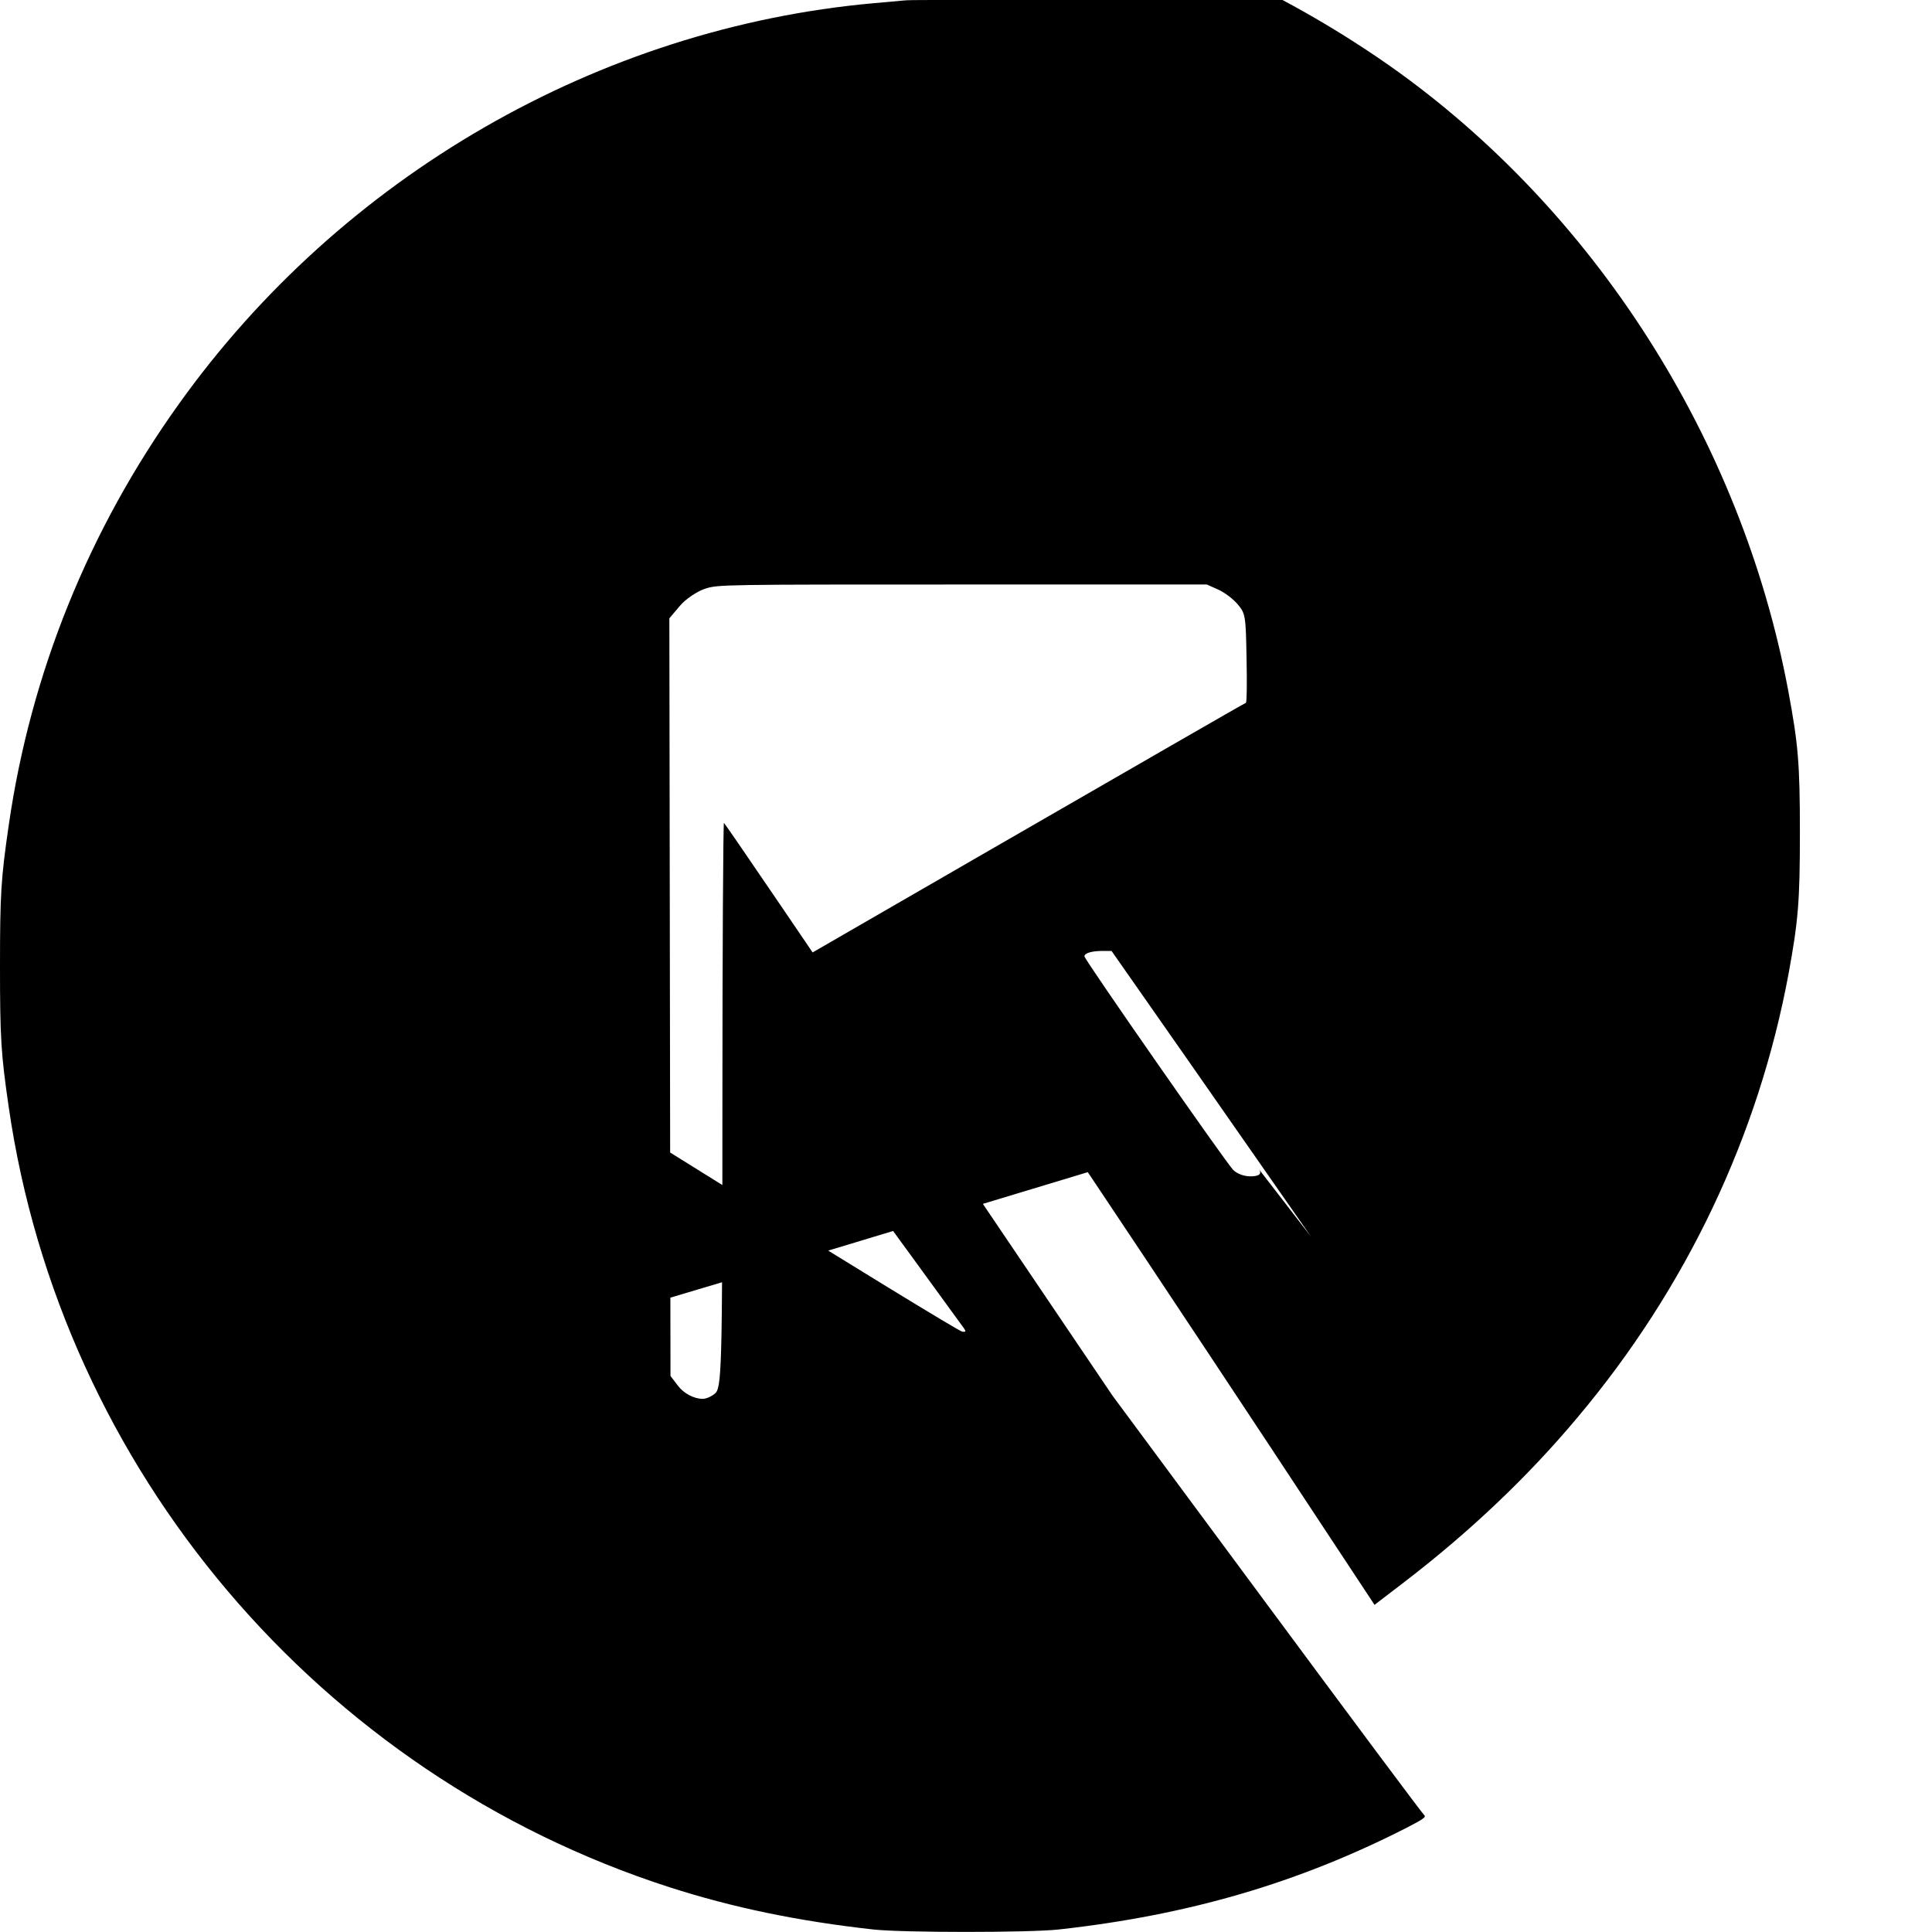
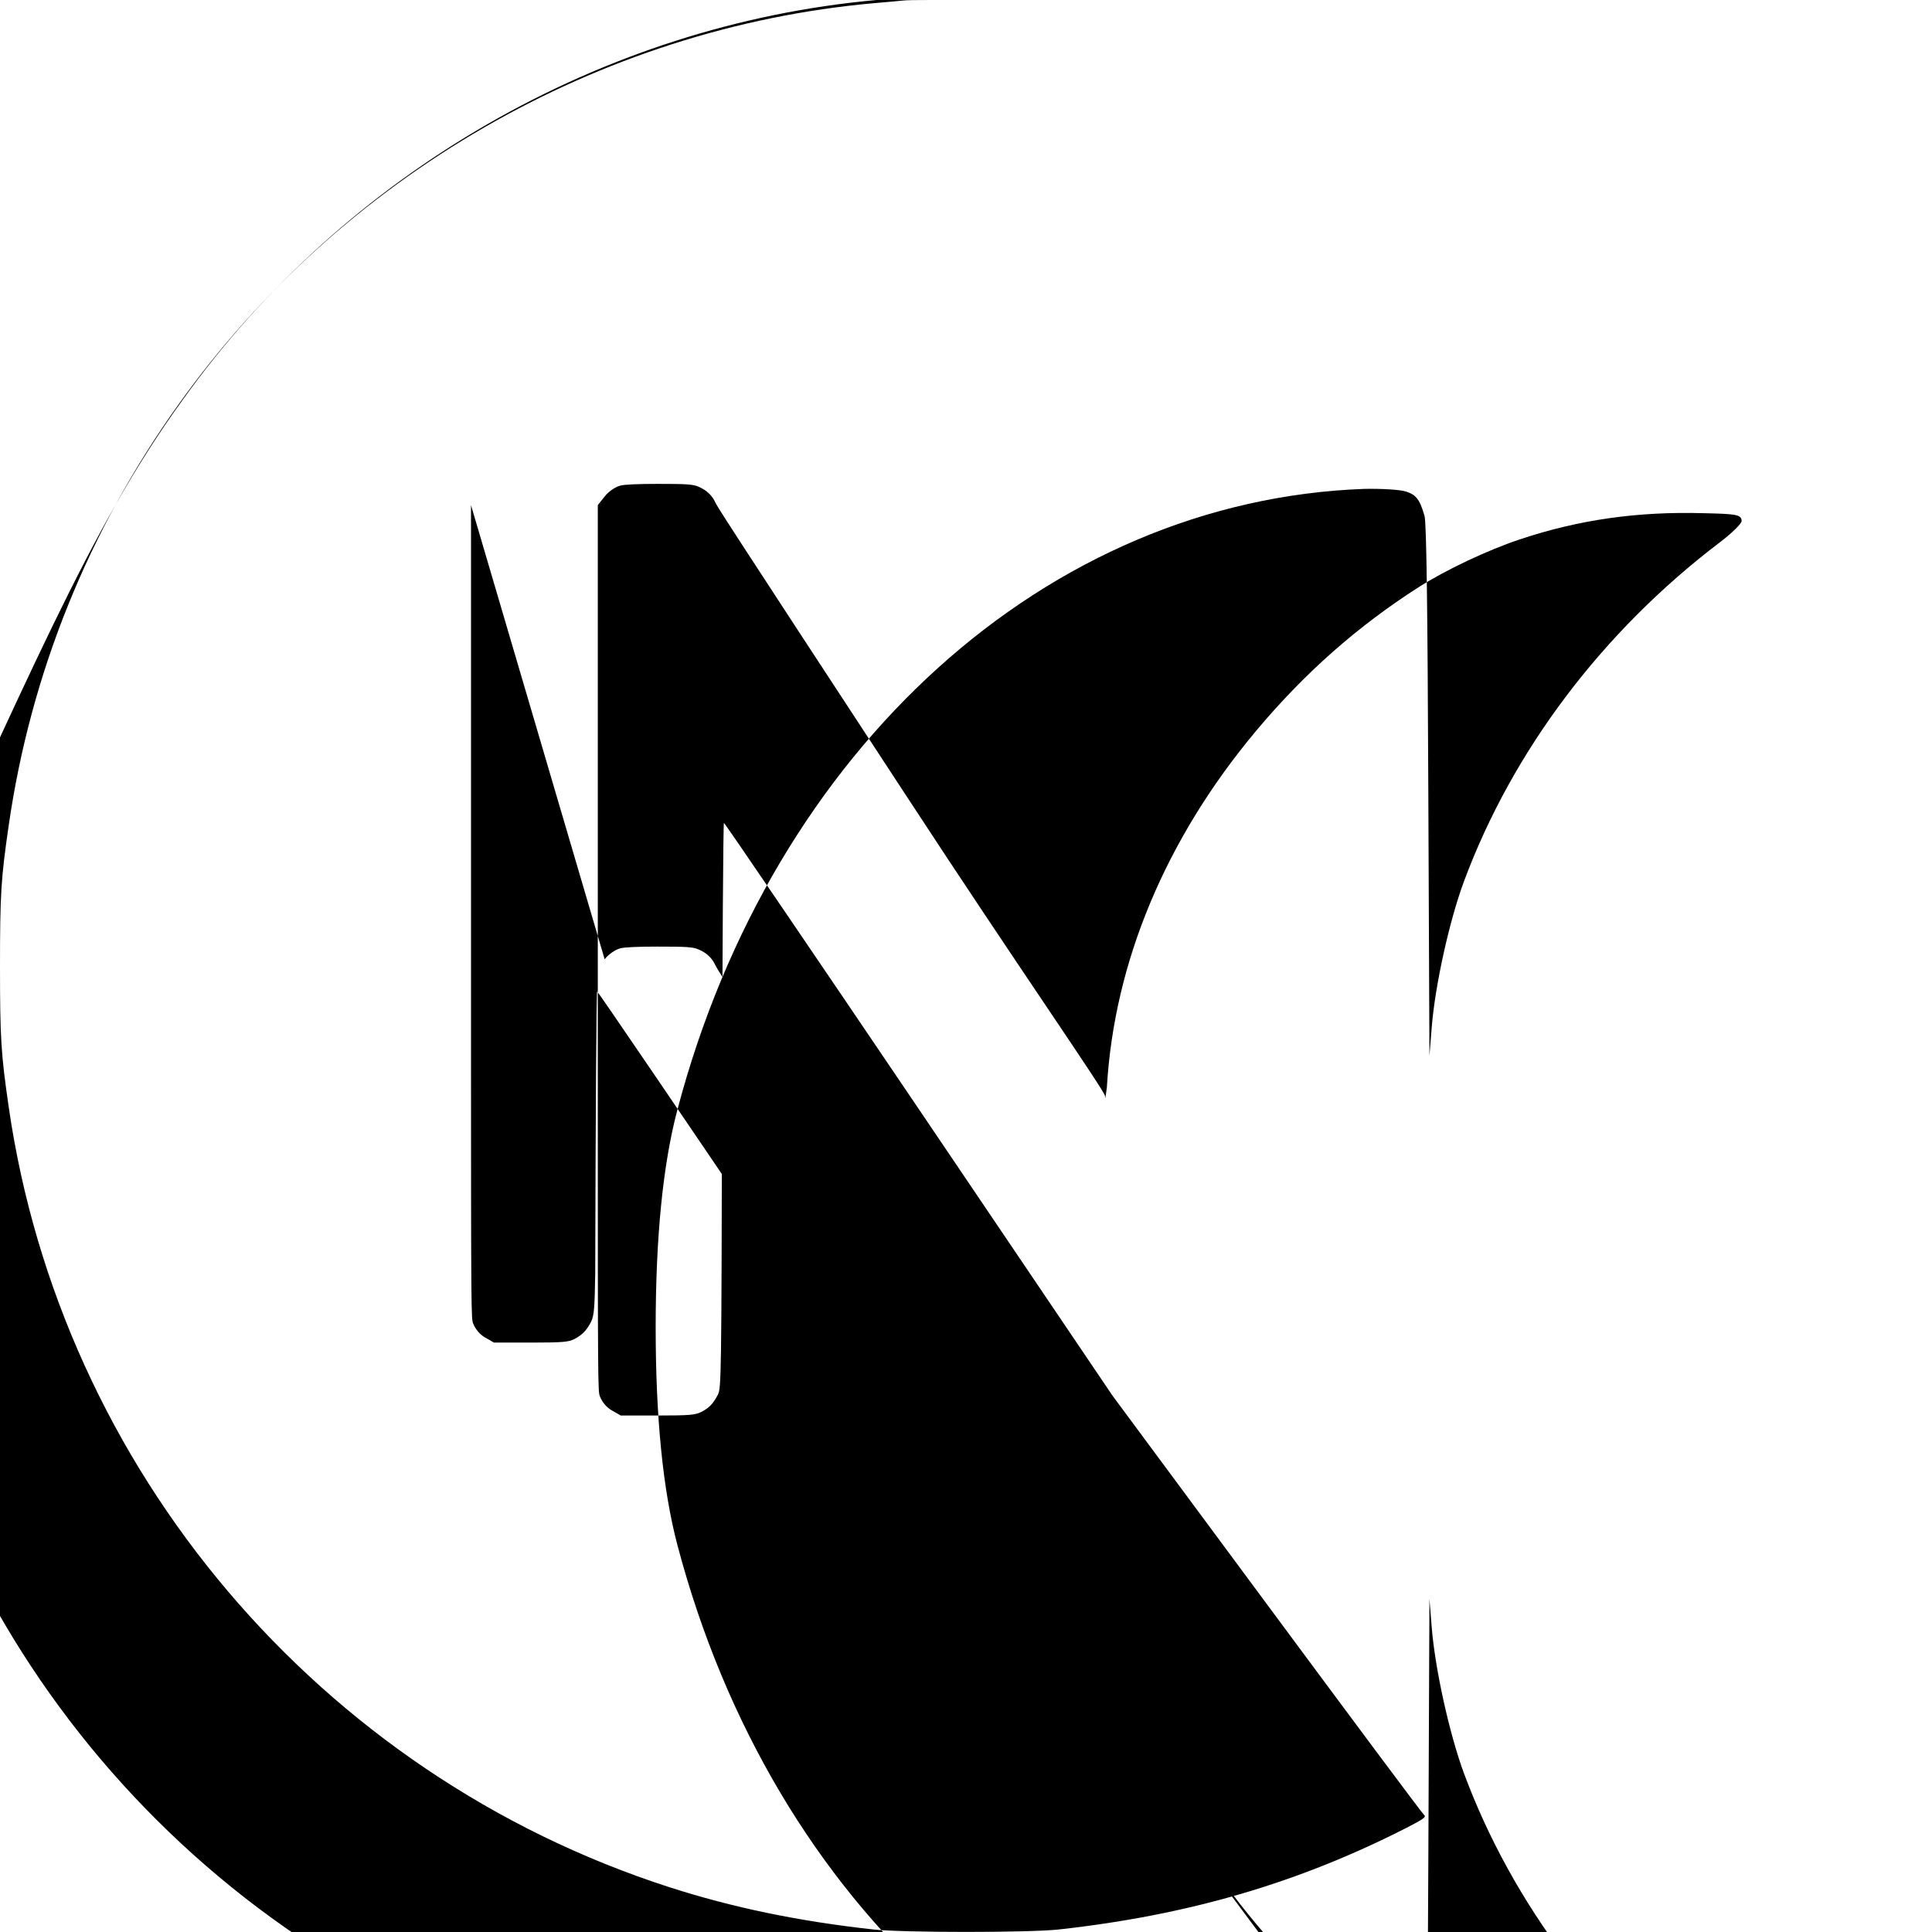
- <svg xmlns="http://www.w3.org/2000/svg" viewBox="0 0 24 24" width="24" height="24">
-   <path fill="#000000" d="M11.572 0c-.176 0-.31.001-.358.007-.052.005-.216.021-.364.033-3.409.307-6.602 2.146-8.624 4.973C1.1 6.584.38 8.367.108 10.255c-.096.659-.108.854-.108 1.747s.012 1.088.108 1.748c.652 4.506 3.859 8.292 8.209 9.694.779.251 1.6.422 2.534.525.364.04 1.935.04 2.299 0 1.612-.178 2.977-.577 4.324-1.264.206-.106.246-.134.218-.157-.019-.014-.899-1.194-1.954-2.62l-1.919-2.592-2.405-3.558c-1.323-1.956-2.412-3.556-2.421-3.556-.009-.003-.019 1.579-.019 3.509 0 3.324-.009 3.515-.096 3.583-.037.031-.103.063-.149.063-.107 0-.234-.067-.305-.16l-.095-.124-.007-4.706-.007-4.706.131-.155c.072-.086.216-.181.314-.213.16-.052.218-.052 3.196-.052h3.036l.141.063c.078.035.185.115.242.183.096.113.101.142.11.667.007.323.003.557-.008.557-.011 0-1.447.83-3.205 1.843l-3.195 1.845.015.029c.079.12 1.537 2.227 1.654 2.372.048.061.314.422.59.803.276.381.538.74.582.8.089.12.093.124.037.12-.033-.001-1.423-.851-3.086-1.887-1.663-1.037-3.029-1.887-3.036-1.887-.007 0-.012.83-.012 1.843v1.845l.093.093c.108.108.234.16.395.16.071 0 .246-.043.39-.097.141-.053.253-.083 3.501-1.051l3.313-1.001.093.139c.722 1.078 2.146 3.227 2.778 4.189l.691 1.047.364-.279c.804-.615 1.537-1.307 2.159-2.051 1.354-1.611 2.245-3.495 2.62-5.508.12-.659.141-.892.141-1.753 0-.866-.021-1.099-.145-1.766-.586-3.126-2.419-5.98-4.954-7.764-1.533-1.073-3.286-1.803-5.112-2.128-.459-.081-.563-.091-1.28-.105-.434-.009-1.385-.011-1.537-.001zm4.069 14.527c.037.056 0 .087-.115.086-.075-.001-.165-.035-.208-.081-.091-.093-1.847-2.612-1.847-2.652 0-.041.095-.067.224-.067h.113l.938 1.341 1.855 2.66v.007c.001.003.009-.009.019-.026z" />
+ <svg xmlns="http://www.w3.org/2000/svg" viewBox="0 0 24 24">
+   <path fill="#000000" d="M11.572 0c-.176 0-.31.001-.358.007-.052.005-.216.021-.364.033-3.409.307-6.602 2.146-8.624 4.973C1.1 6.584.38 8.367.108 10.255c-.096.659-.108.854-.108 1.747s.012 1.088.108 1.748c.652 4.506 3.859 8.292 8.209 9.694.779.251 1.6.422 2.534.525.364.04 1.935.04 2.299 0 1.612-.178 2.977-.577 4.324-1.264.206-.106.246-.134.218-.157-.019-.014-.899-1.194-1.954-2.62l-1.919-2.592-2.405-3.558c-1.323-1.956-2.412-3.556-2.421-3.556-.009-.003-.019 1.579-.024 3.509-.007 3.38-.009 3.516-.052 3.596-.061.115-.108.162-.206.213-.075.037-.141.044-.543.044h-.457l-.108-.062c-.066-.036-.122-.102-.151-.176-.024-.059-.026-.133-.026-3.507V6.275l.085-.107c.047-.06.126-.117.196-.136.053-.014.228-.021.457-.021.366 0 .444.004.518.037.096.042.164.106.204.193.028.058.026.065 2.4 3.687 1.345 2.057 2.441 3.628 2.441 3.687 0 .059.009 0 .023-.108.09-1.552.731-3.087 1.853-4.427.599-.716 1.261-1.3 2.017-1.784.34-.217.859-.462 1.261-.596.731-.244 1.462-.348 2.28-.325.392.009.474.014.474.097 0 .033-.121.151-.268.263-1.462 1.11-2.58 2.593-3.183 4.219-.18.485-.36 1.3-.399 1.814l-.028.348-.014-3.298c-.009-2.28-.023-3.327-.047-3.409-.061-.212-.108-.263-.23-.303-.075-.024-.307-.037-.515-.033-3.94.141-7.352 3.226-8.536 7.712-.18.68-.27 1.582-.27 2.704 0 1.121.09 2.022.27 2.704 1.184 4.486 4.596 7.571 8.536 7.712.208.005.44-.009.515-.033.122-.04.169-.091.23-.303.024-.082.038-1.129.047-3.409l.014-3.298.028.348c.04.514.22 1.329.399 1.814.602 1.625 1.72 3.109 3.183 4.219.147.112.268.23.268.263 0 .084-.083.088-.474.097-.818.023-1.549-.081-2.28-.325-.402-.134-.921-.379-1.261-.596-.757-.484-1.418-1.068-2.017-1.784-1.122-1.34-1.763-2.876-1.853-4.427-.014.108-.023.048-.023-.108 0-.059-1.097-1.63-2.441-3.687-2.373-3.622-2.372-3.629-2.4-3.687-.04-.087-.107-.151-.204-.193-.075-.033-.152-.037-.518-.037-.229 0-.404.007-.457.021-.07.019-.149.077-.196.136L5.851 6.275v6.658c0 3.373.003 3.448.026 3.507.03.074.086.14.151.176l.108.062h.457c.402 0 .468-.007.543-.044.095-.052.145-.098.206-.213.042-.08.045-.216.052-.596.005-1.93.014-3.512.024-3.509.009 0 1.098 1.6 2.421 3.556l2.405 3.558 1.919 2.592c1.056 1.426 1.935 2.606 1.954 2.62.028.024-.012.052-.218.157-1.347.687-2.712 1.086-4.324 1.264-.364.04-1.935.04-2.299 0-.934-.103-1.755-.274-2.534-.525-4.35-1.403-7.556-5.189-8.209-9.694-.096-.659-.108-.854-.108-1.747s.012-1.088.108-1.748C.38 8.367 1.1 6.584 2.265 4.973 4.287 2.146 7.48.307 10.889 0c.148-.011.312-.028.364-.033C11.263.001 11.396 0 11.572 0z" />
</svg>
